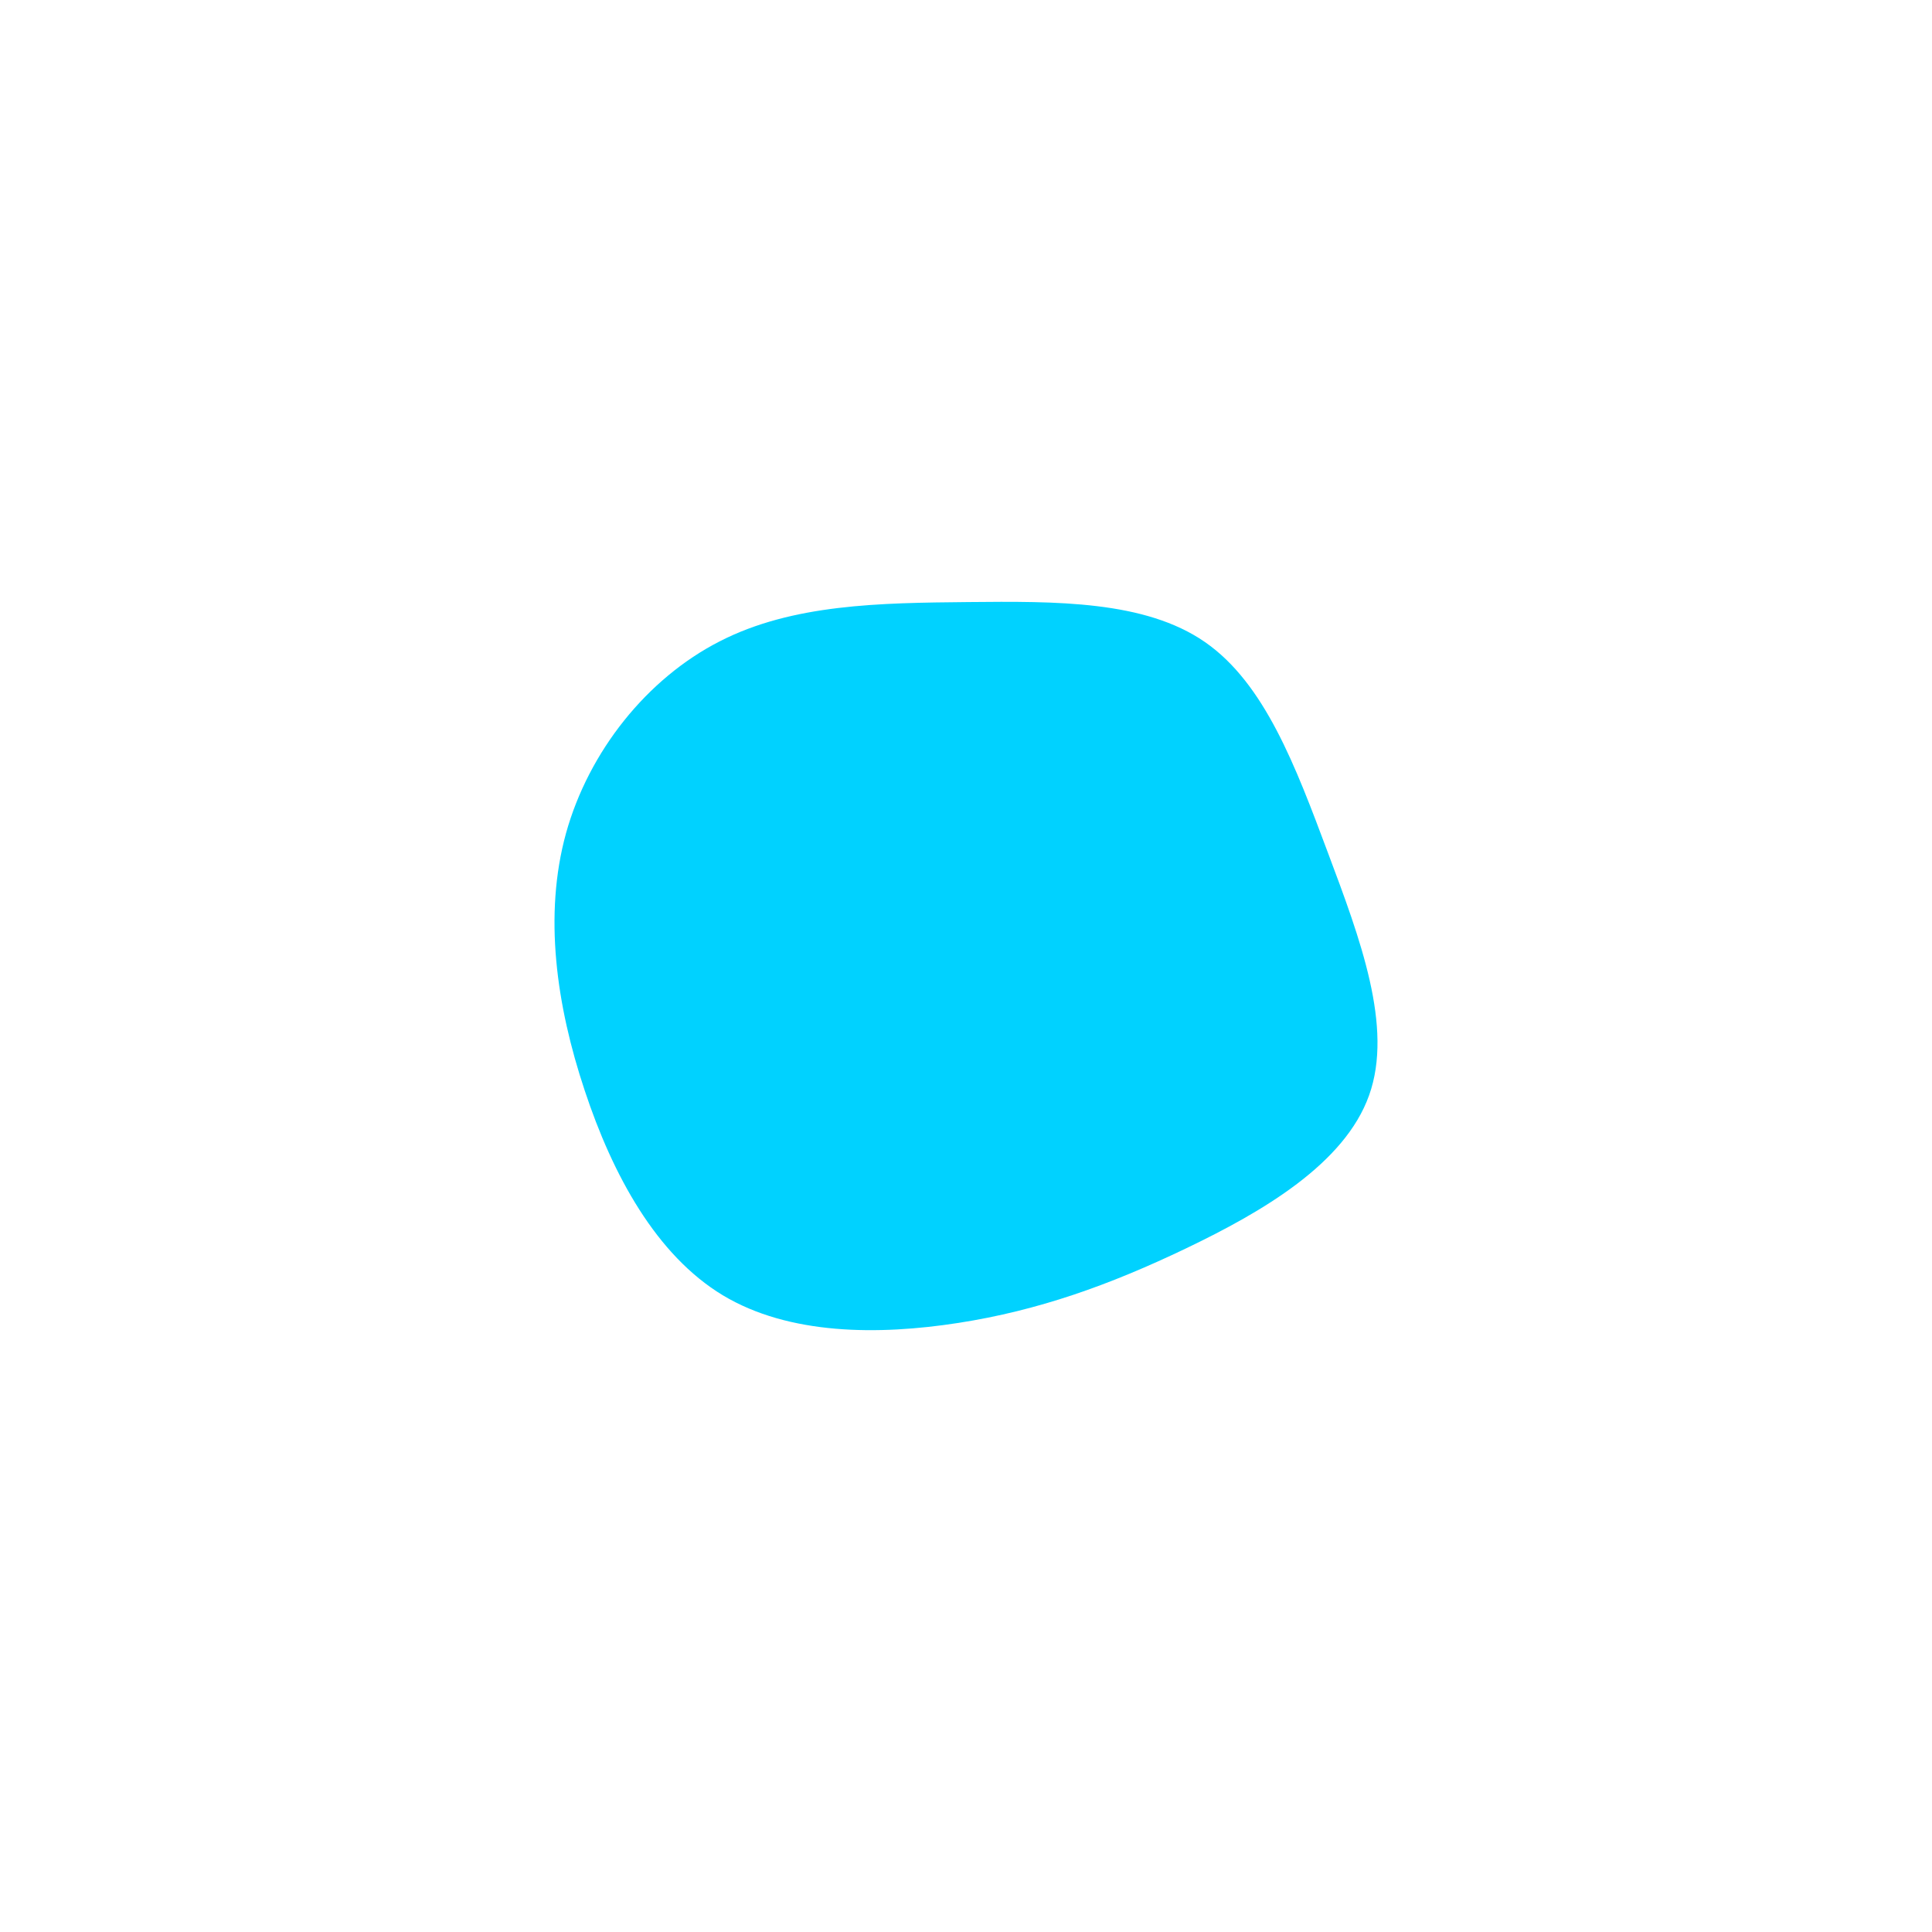
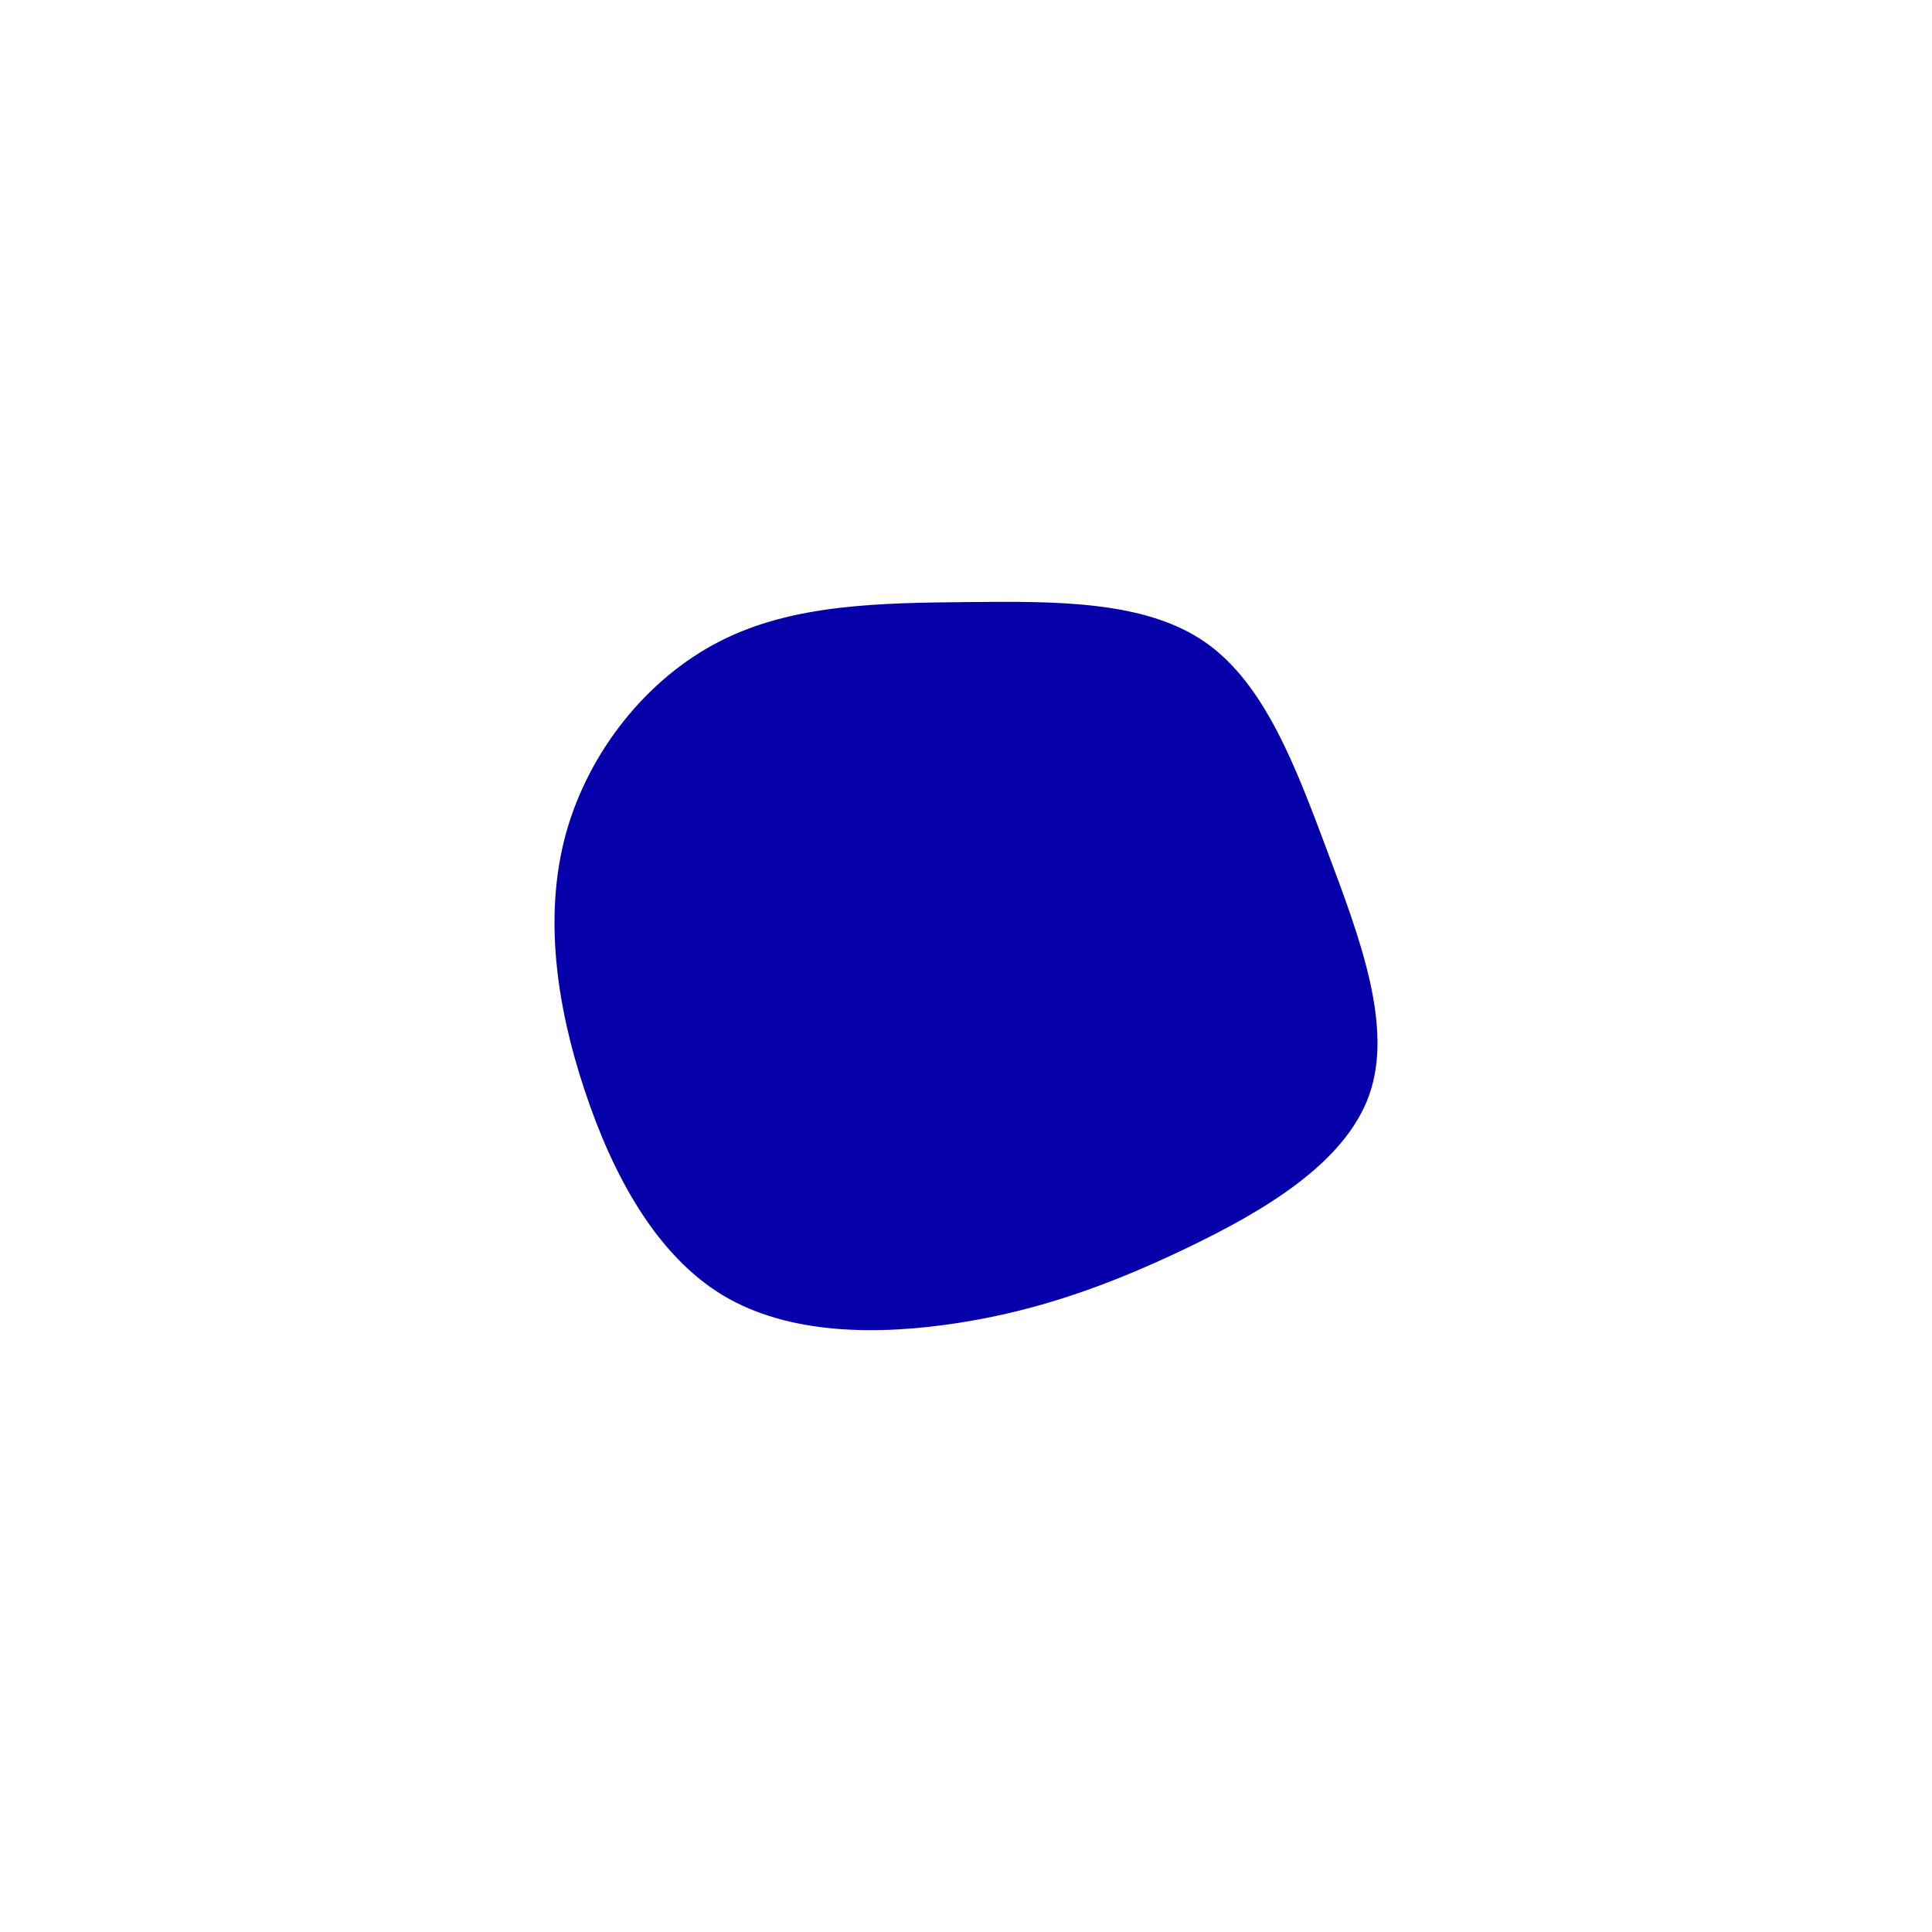
<svg xmlns="http://www.w3.org/2000/svg" id="visual" viewBox="0 0 900 600" width="1100" height="1100" version="1.1">
  <g transform="translate(450.6682 300.263)">
-     <path d="M110.6 -151.2C138.5 -131.9 152.9 -93.2 167.9 -53.1C182.9 -13.1 198.5 28.2 187.1 60C175.7 91.9 137.5 114.2 101.8 131.3C66.1 148.4 33.1 160.2 -4.2 166C-41.5 171.8 -83.1 171.7 -114 153.1C-144.9 134.4 -165.2 97.3 -178.3 57.7C-191.5 18.1 -197.5 -24 -187 -62.1C-176.4 -100.2 -149.3 -134.2 -115.4 -151.5C-81.5 -168.9 -40.8 -169.4 0.3 -169.8C41.3 -170.2 82.7 -170.5 110.6 -151.2" fill="#00D2FF" />
+     <path d="M110.6 -151.2C138.5 -131.9 152.9 -93.2 167.9 -53.1C182.9 -13.1 198.5 28.2 187.1 60C175.7 91.9 137.5 114.2 101.8 131.3C66.1 148.4 33.1 160.2 -4.2 166C-41.5 171.8 -83.1 171.7 -114 153.1C-144.9 134.4 -165.2 97.3 -178.3 57.7C-191.5 18.1 -197.5 -24 -187 -62.1C-176.4 -100.2 -149.3 -134.2 -115.4 -151.5C-81.5 -168.9 -40.8 -169.4 0.3 -169.8C41.3 -170.2 82.7 -170.5 110.6 -151.2" fill="#0600ab" />
  </g>
</svg>
